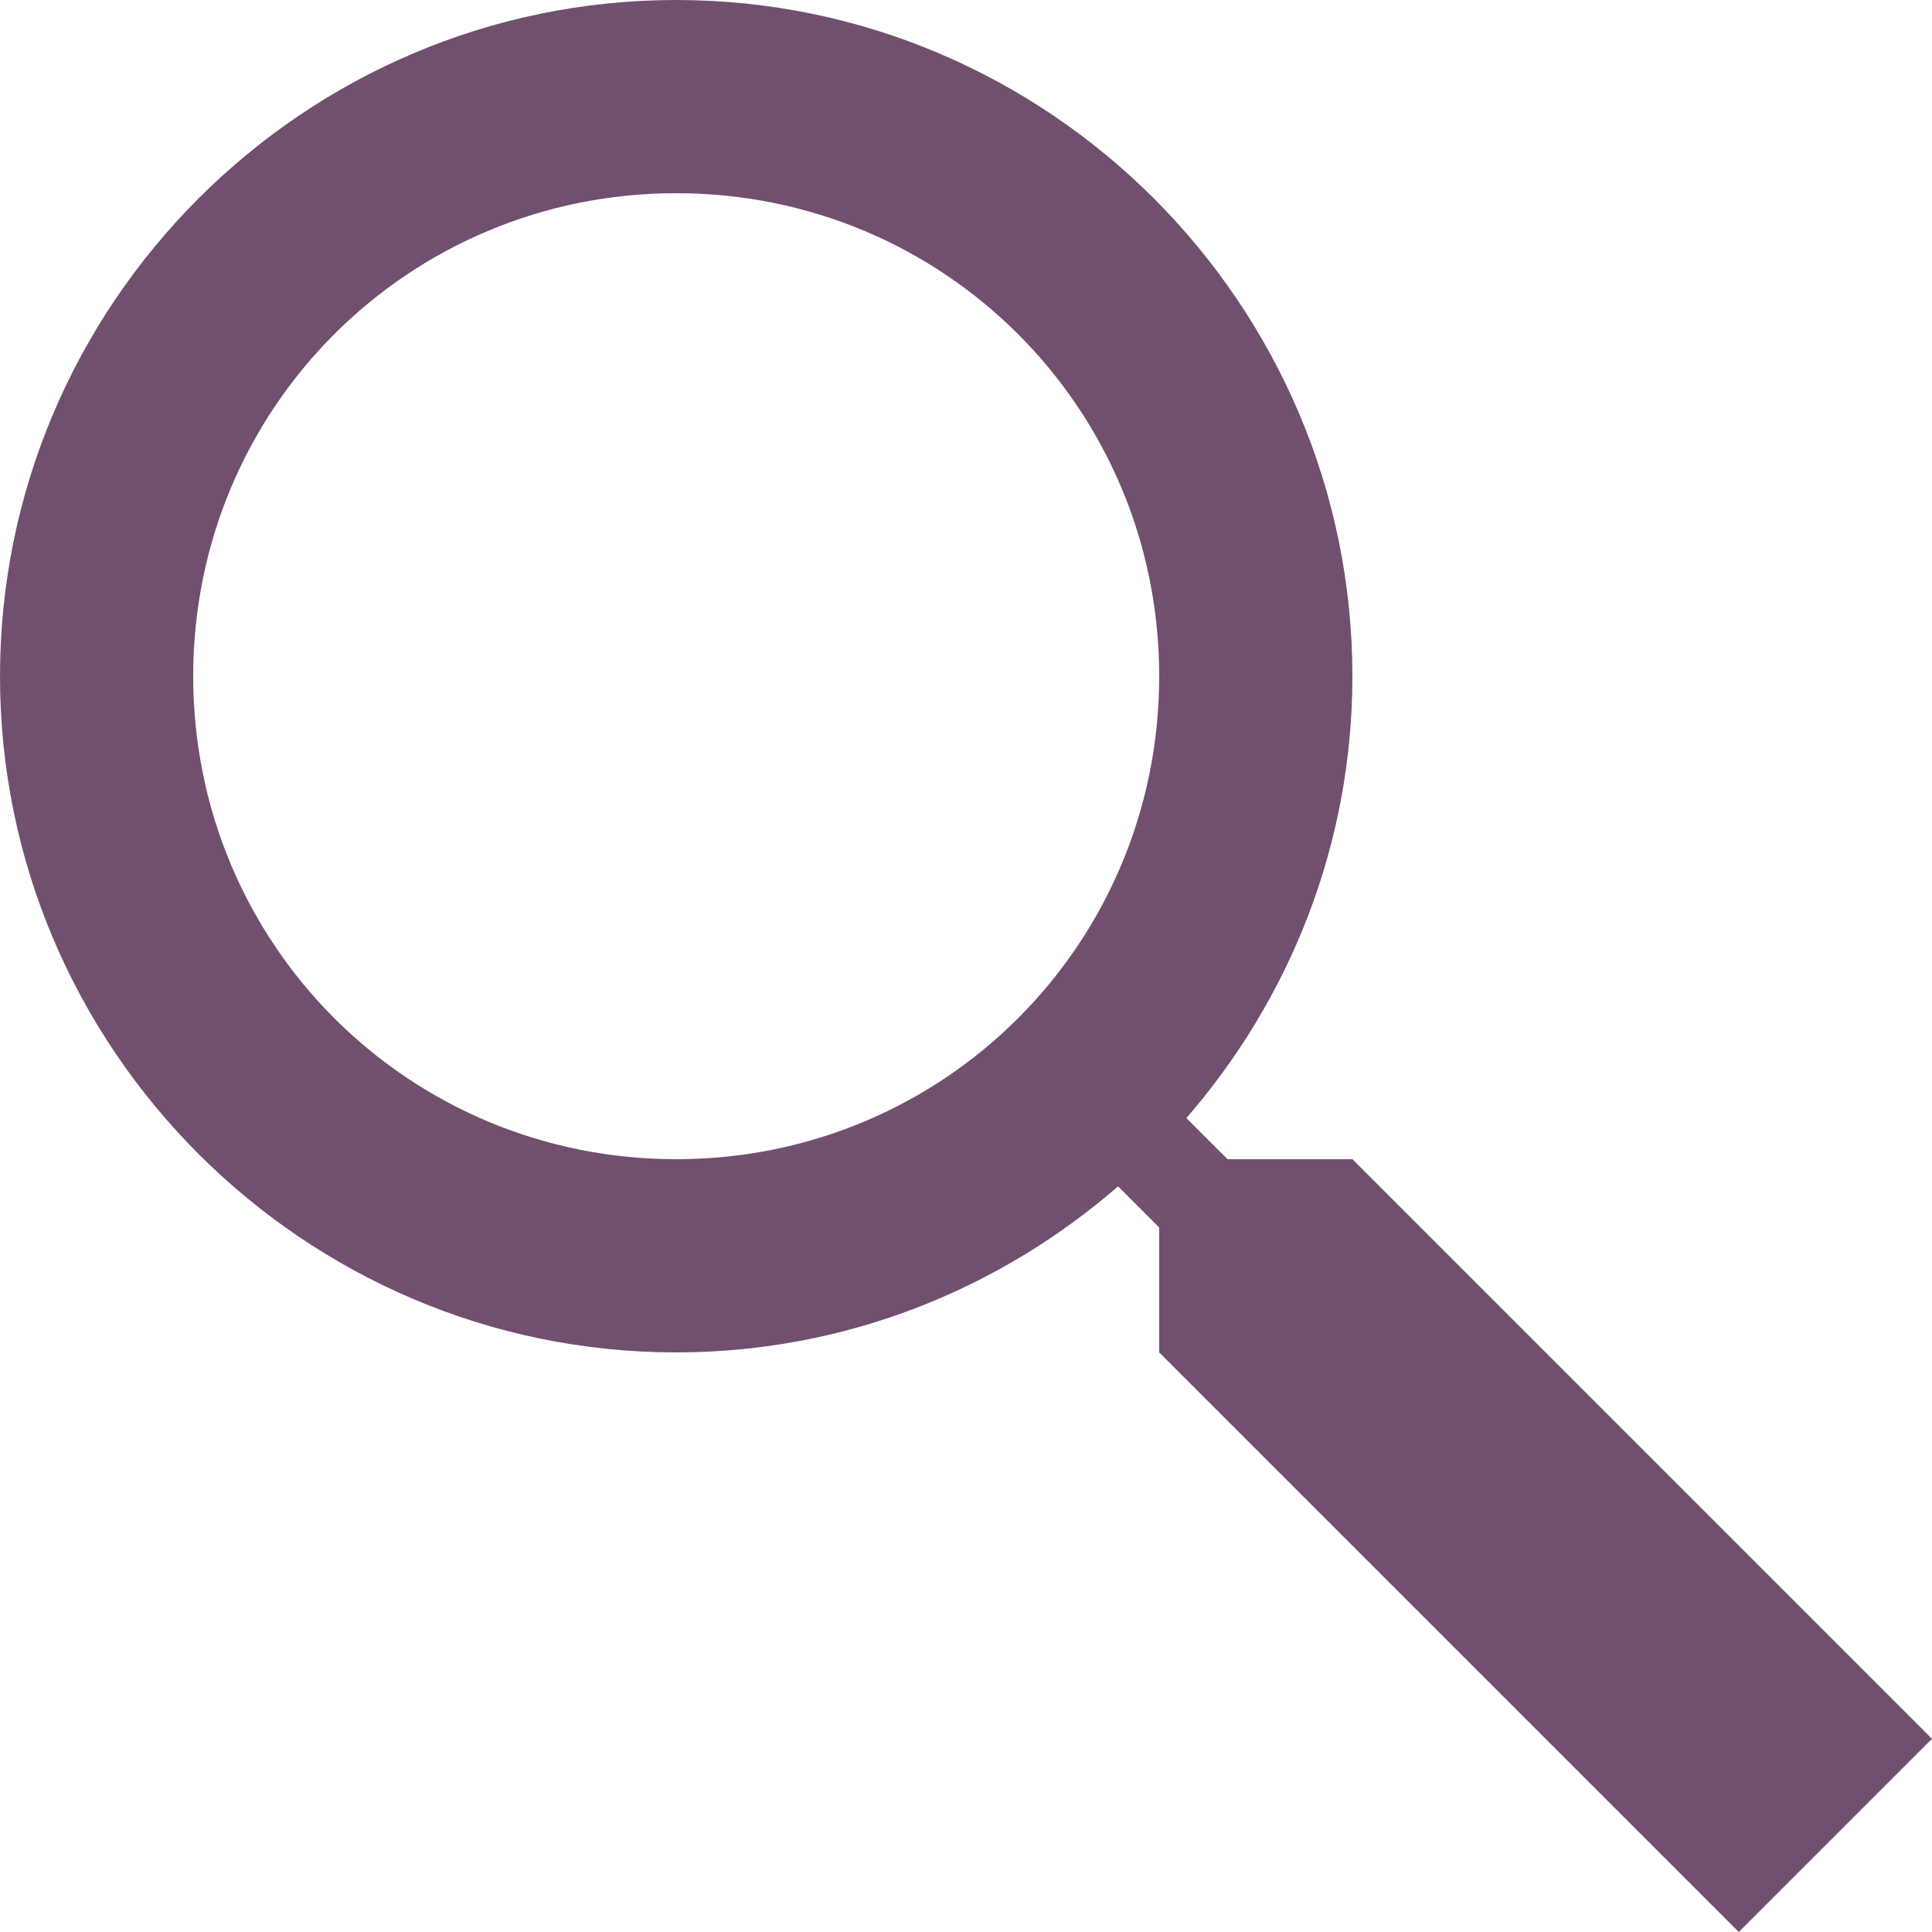
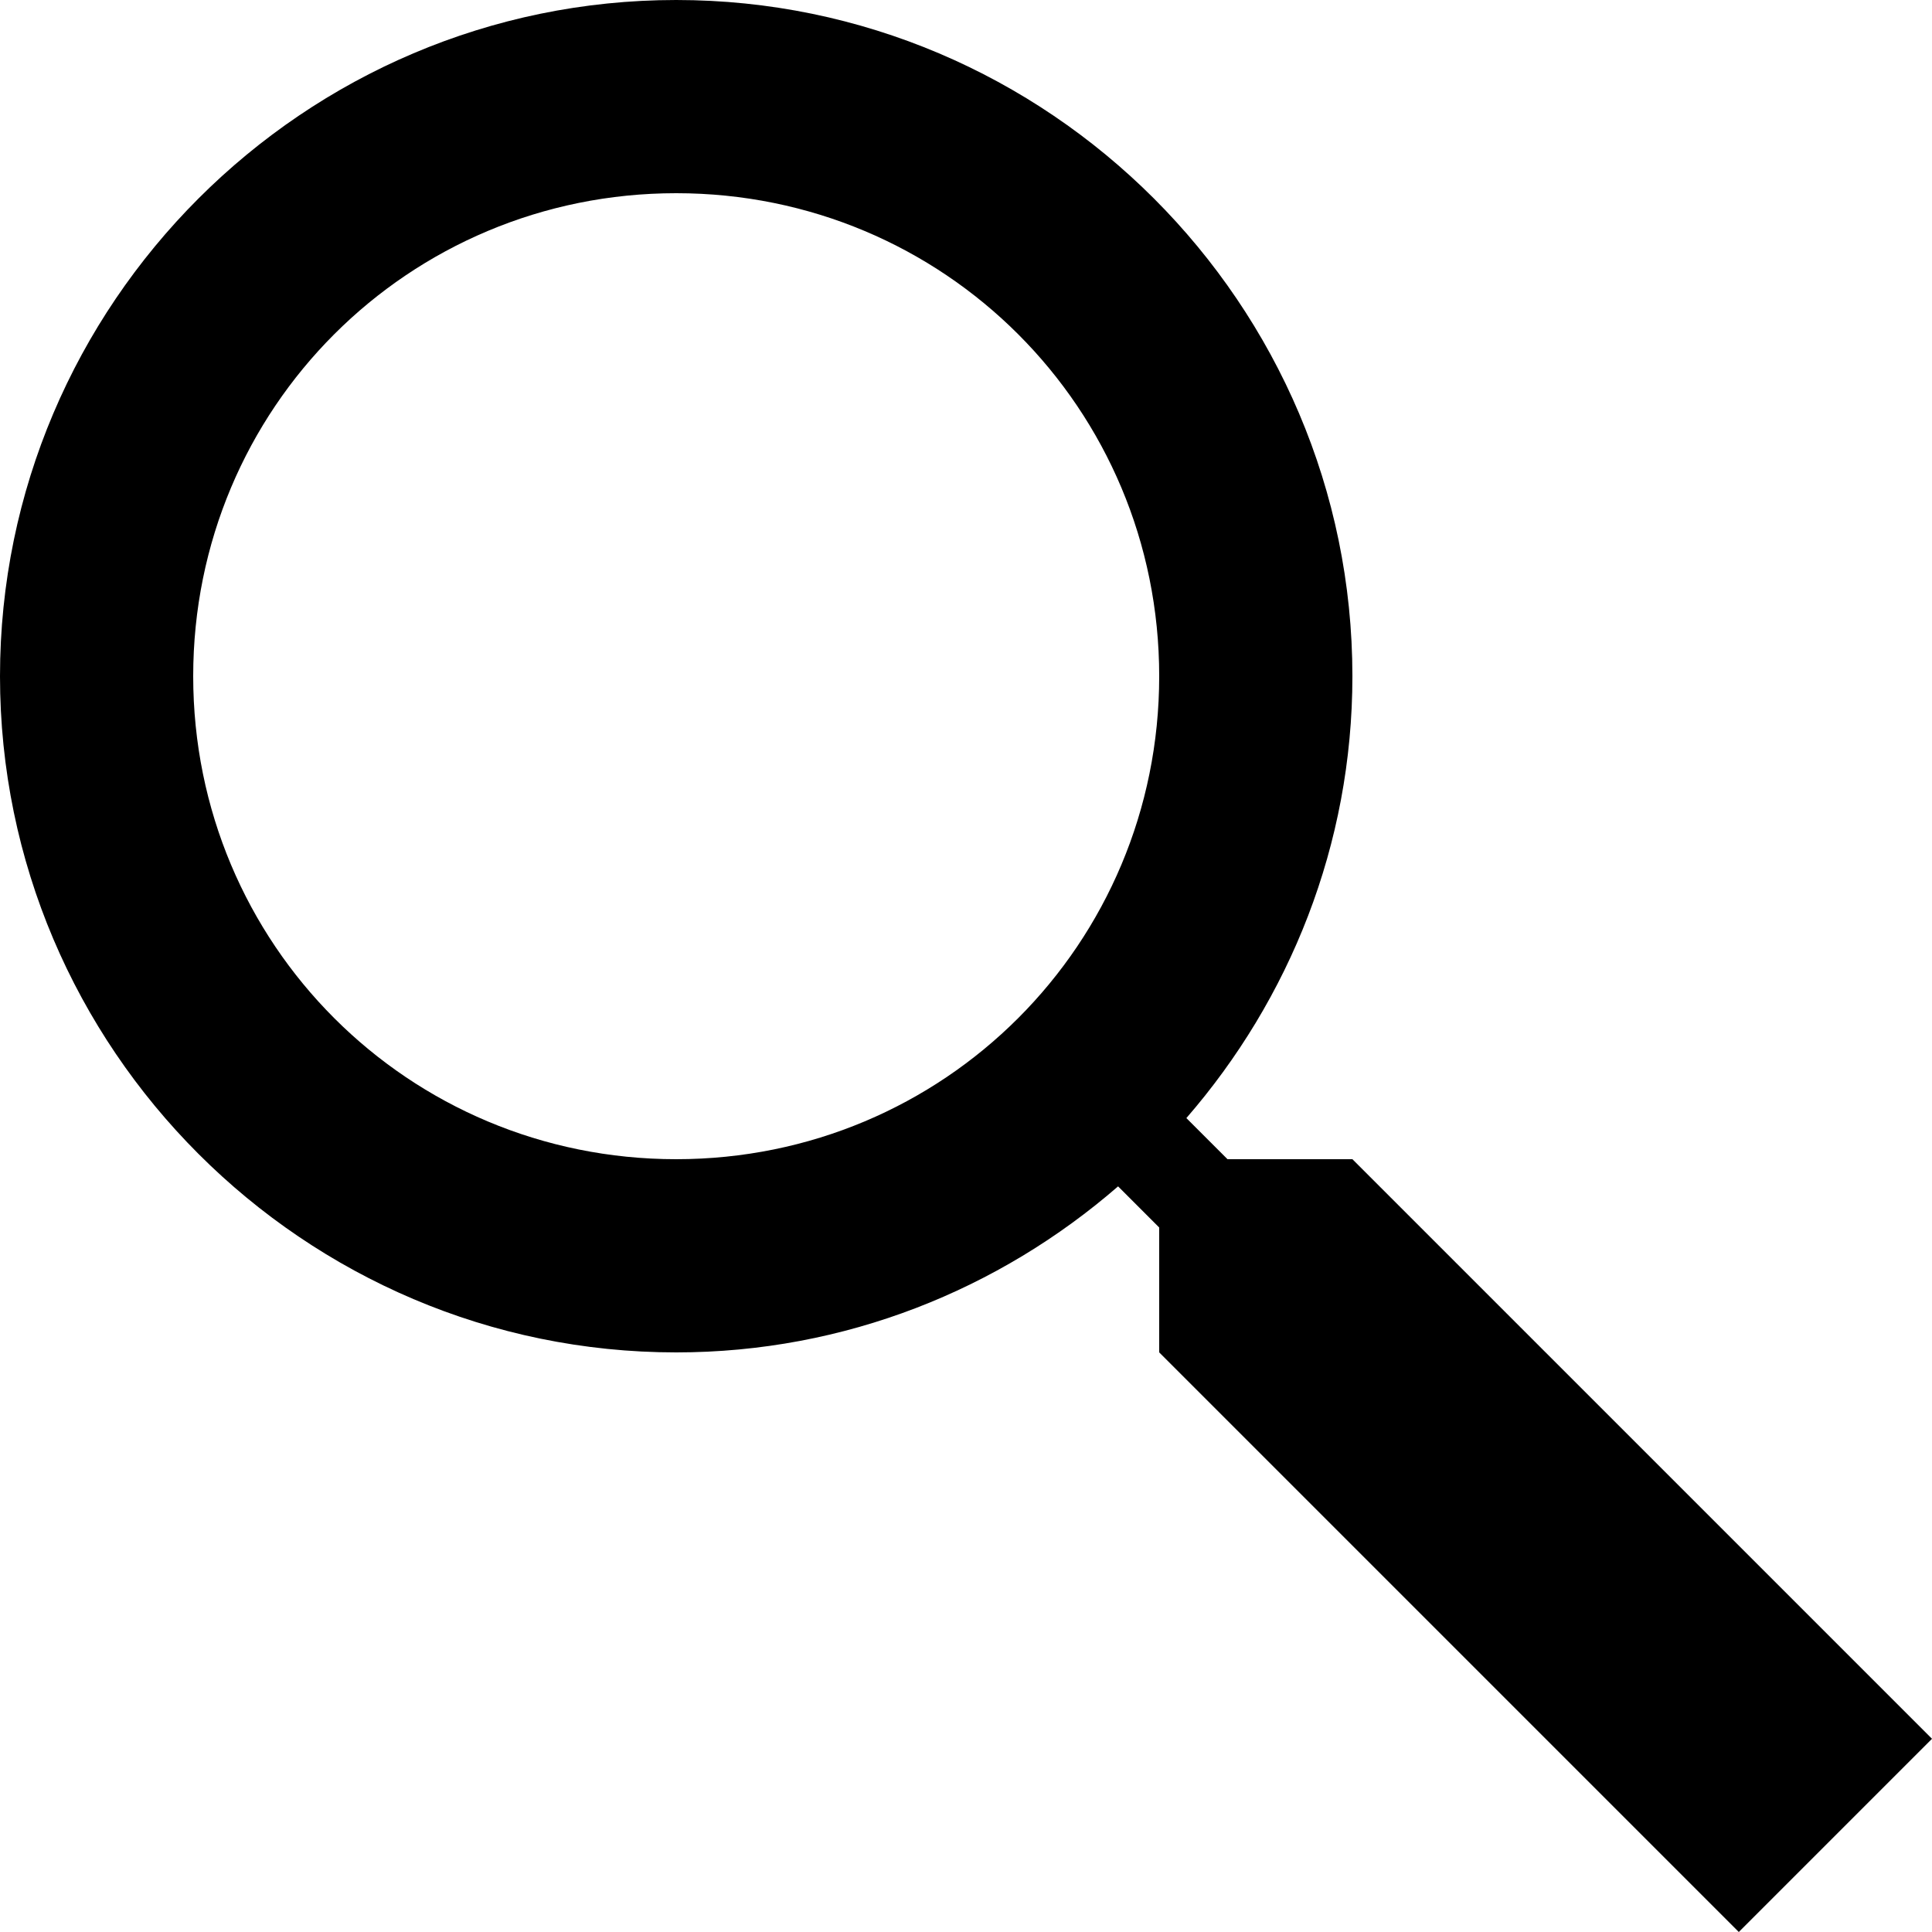
<svg xmlns="http://www.w3.org/2000/svg" width="64" height="64" viewBox="0 0 64 64" fill="none">
  <mask id="mask0_501_124" style="mask-type:alpha" maskUnits="userSpaceOnUse" x="0" y="0" width="64" height="64">
    <path d="M22.4 0C10.067 0 0 10.067 0 22.4C0 34.733 10.067 44.8 22.4 44.8C27.994 44.8 33.104 42.714 37.038 39.3L38.4 40.663V44.8L57.6 64L64 57.6L44.8 38.4H40.663L39.3 37.038C42.714 33.104 44.8 27.994 44.8 22.4C44.8 10.067 34.733 0 22.4 0ZM22.4 6.4C31.274 6.4 38.4 13.525 38.4 22.4C38.4 31.274 31.274 38.4 22.4 38.4C13.525 38.4 6.4 31.274 6.4 22.4C6.4 13.525 13.525 6.4 22.4 6.4Z" fill="#E5DEFF" />
  </mask>
  <g mask="url(#mask0_501_124)">
-     <rect x="-23.704" y="-20.148" width="106.667" height="91.259" fill="#71506F" />
+     <rect x="-23.704" y="-20.148" width="106.667" height="91.259" fill="black" />
  </g>
</svg>
